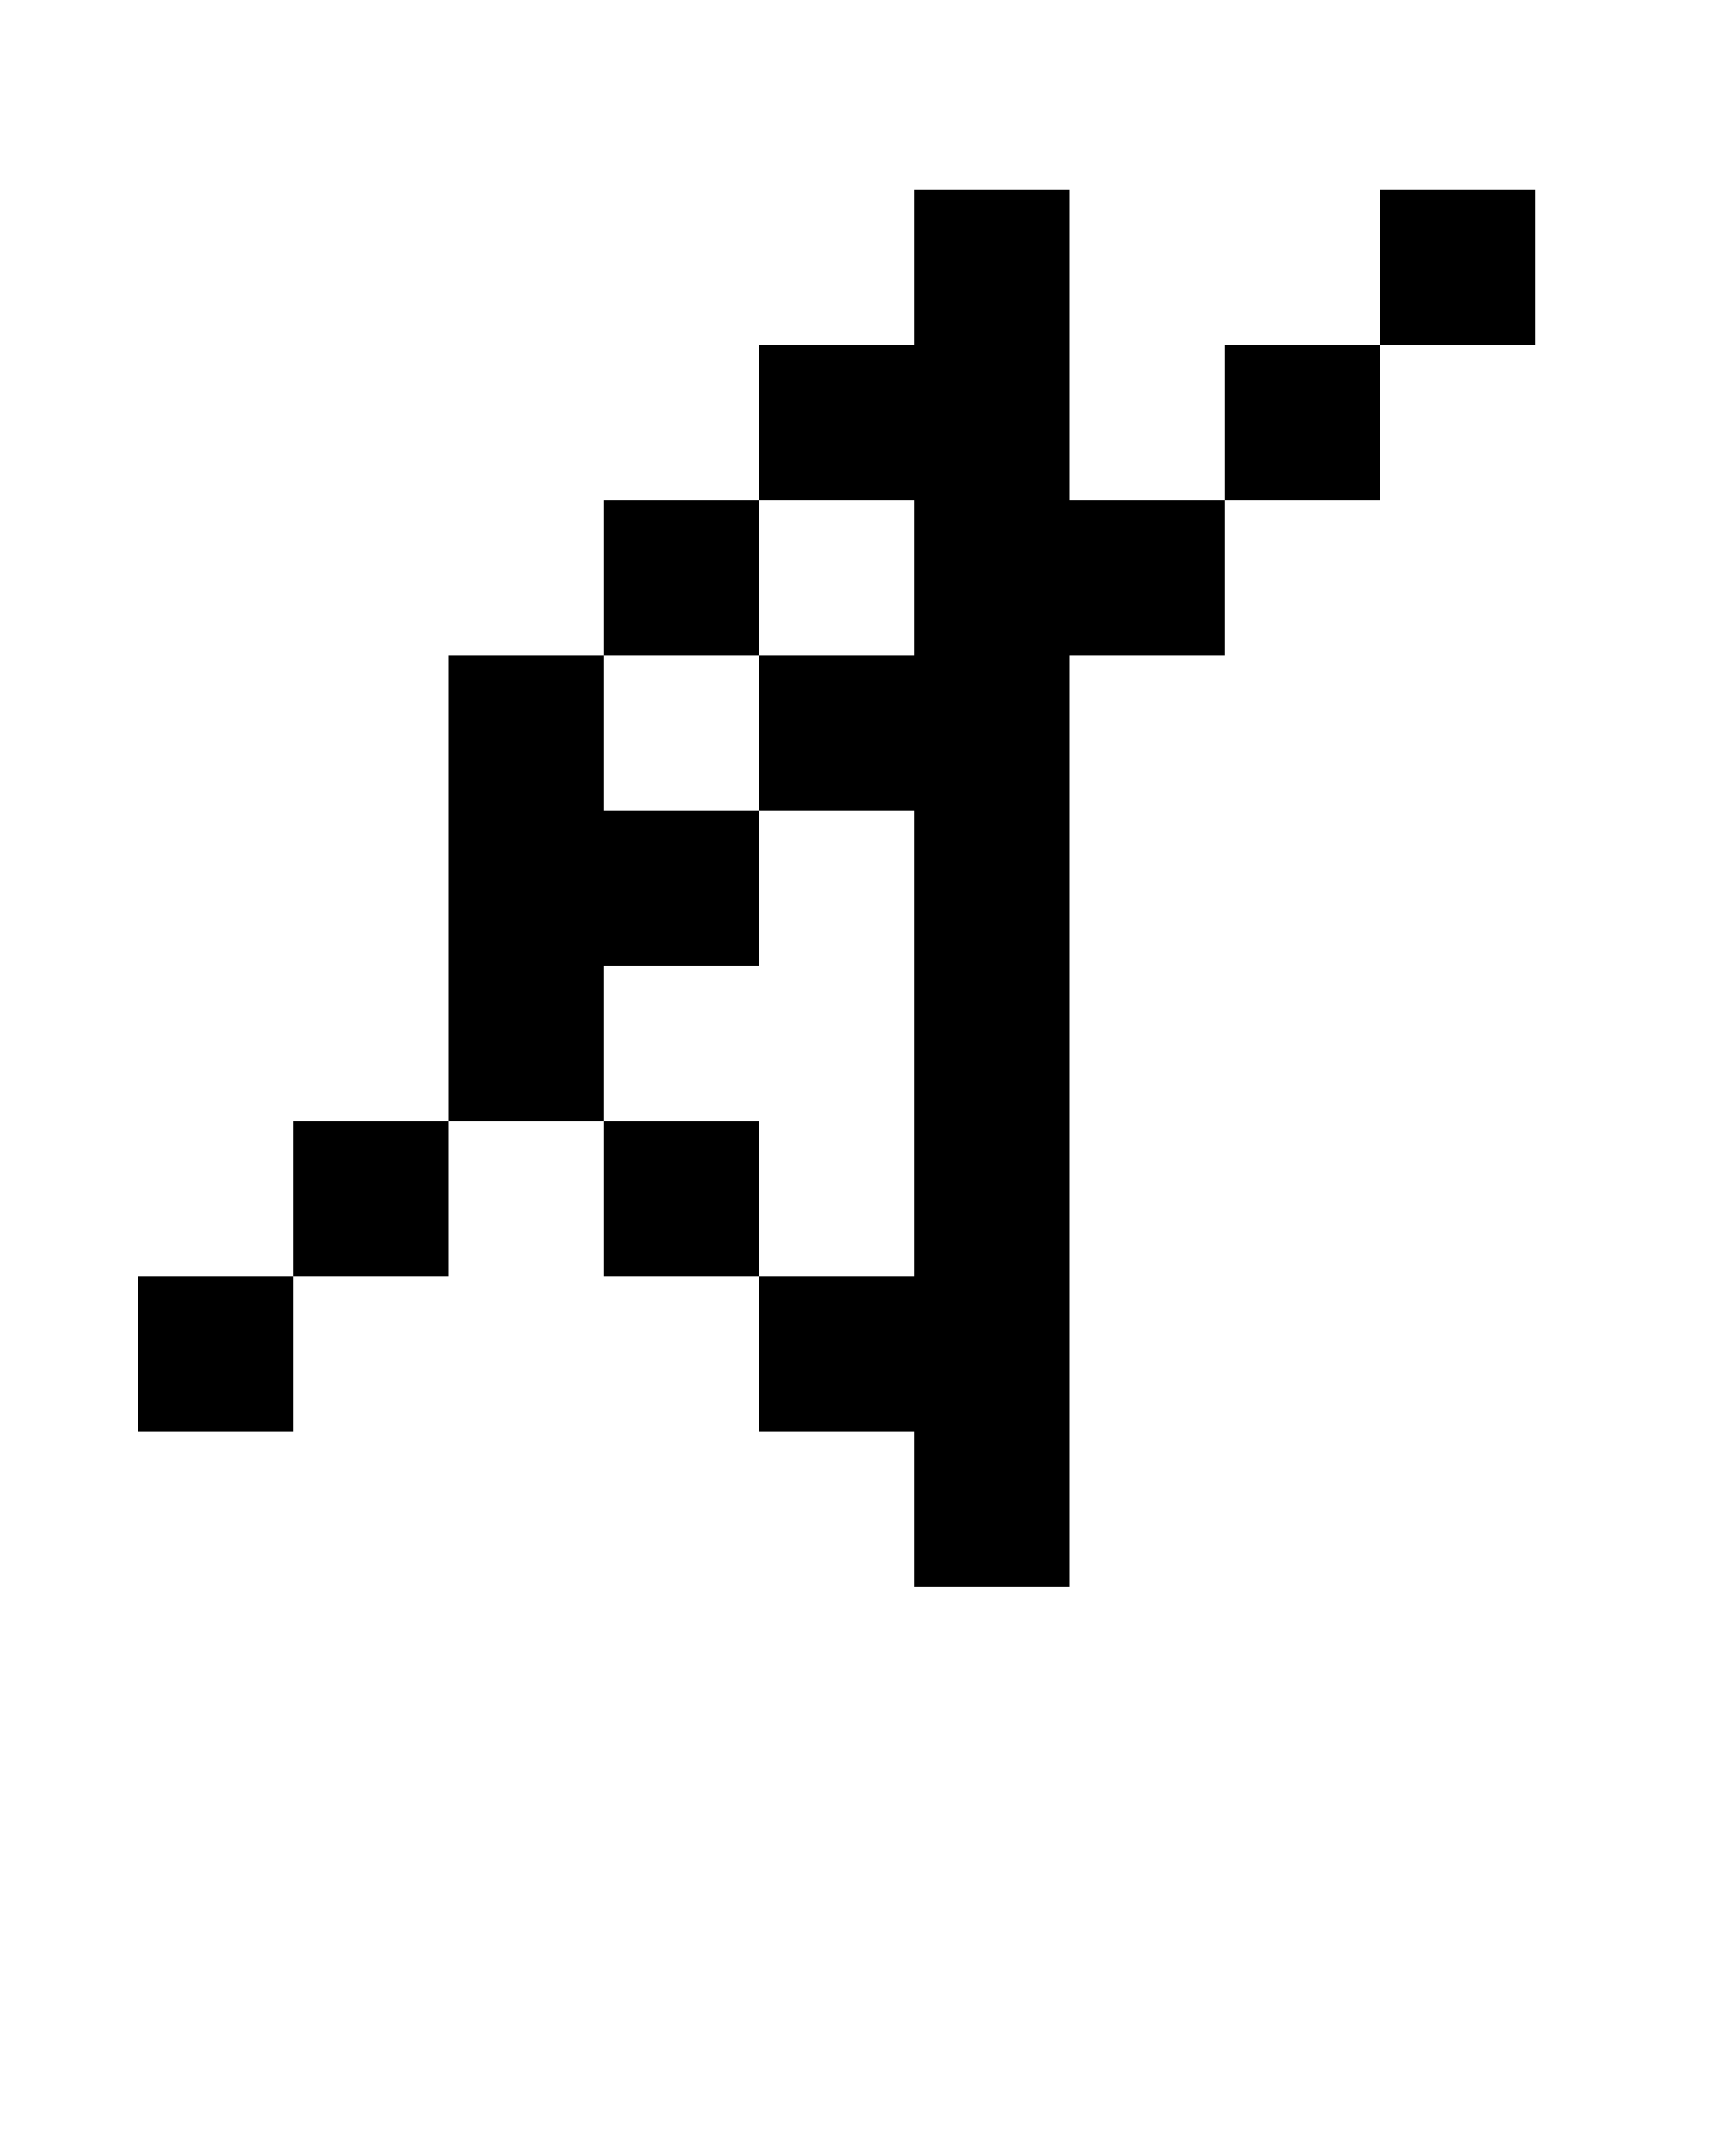
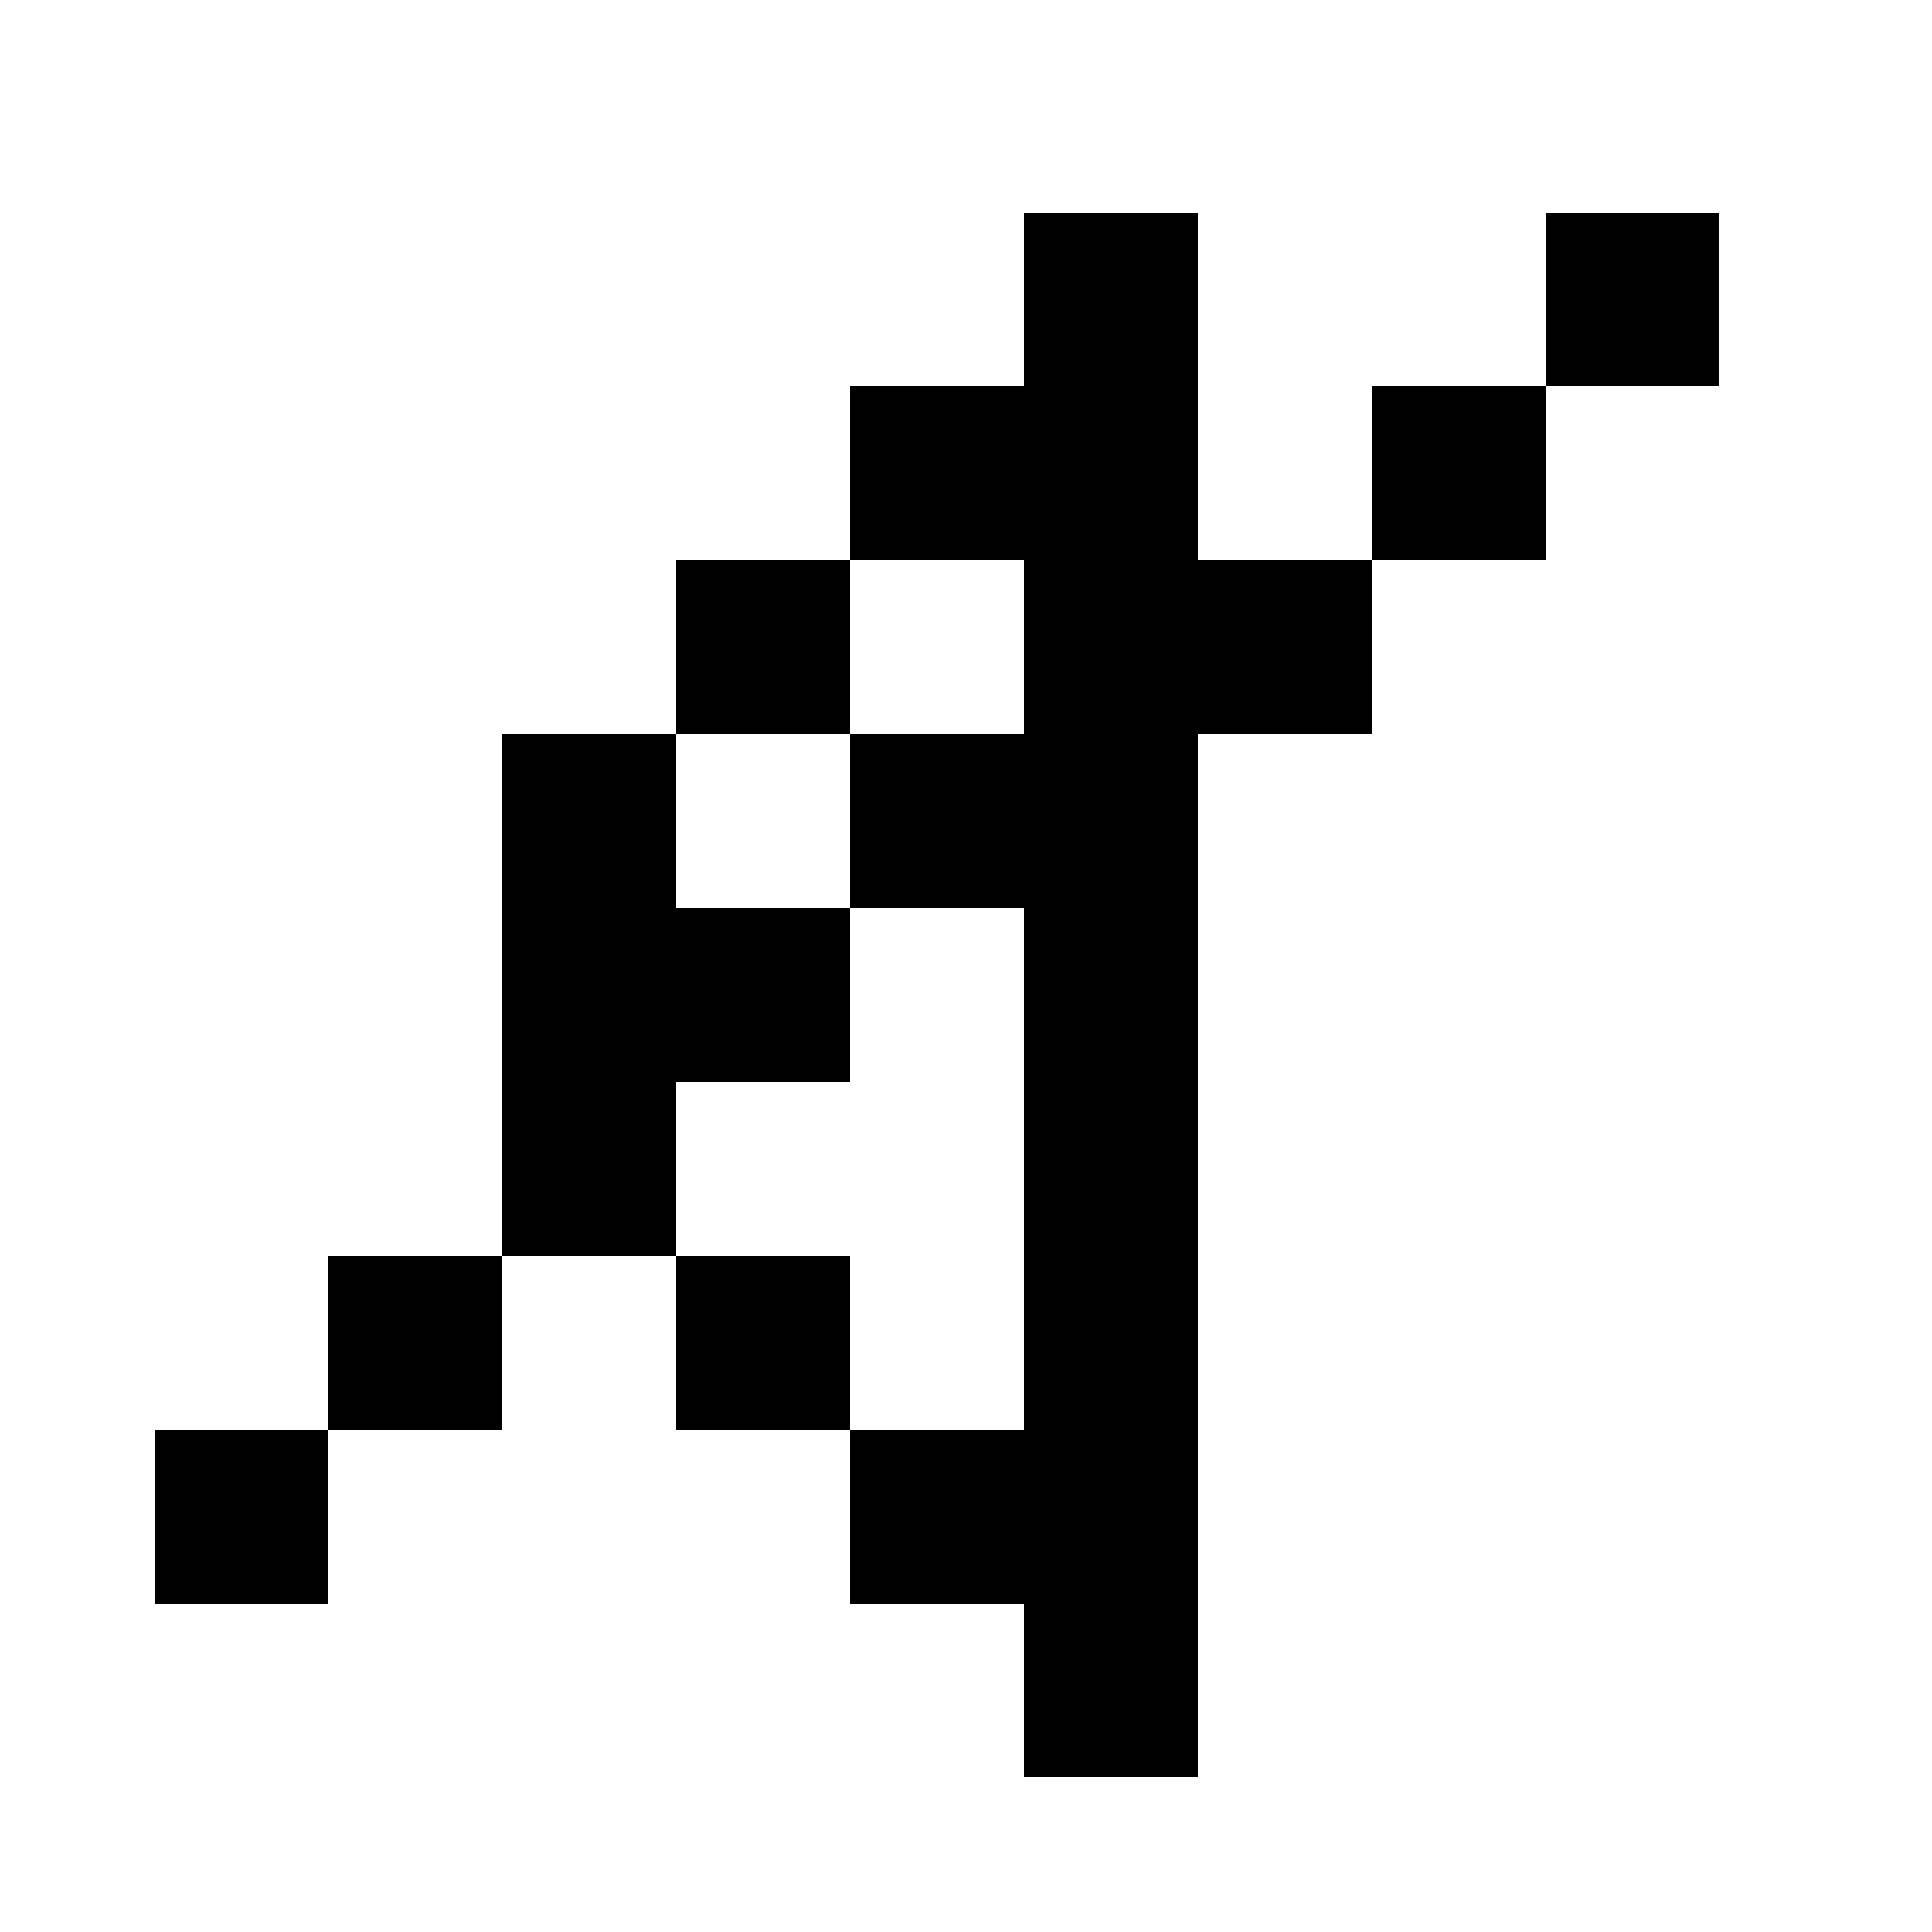
- <svg xmlns="http://www.w3.org/2000/svg" version="1.1" x="0px" y="0px" viewBox="0 0 100 125" enable-background="new 0 0 100 100" xml:space="preserve">
+ <svg xmlns="http://www.w3.org/2000/svg" version="1.1" x="0px" y="0px" viewBox="0 0 100 100" enable-background="new 0 0 100 100" xml:space="preserve">
  <g>
    <rect x="35" y="65" width="9" height="9" />
    <polygon points="62,20 62,11 53,11 53,20 44,20 44,29 53,29 53,38 44,38 44,47 53,47 53,56 53,65 53,74 44,74 44,83 53,83 53,92    62,92 62,83 62,74 62,65 62,56 62,47 62,38 71,38 71,29 62,29  " />
    <rect x="80" y="11" width="9" height="9" />
    <rect x="71" y="20" width="9" height="9" />
    <polygon points="44,56 44,47 35,47 35,38 26,38 26,47 26,56 26,65 35,65 35,56  " />
    <rect x="17" y="65" width="9" height="9" />
    <rect x="8" y="74" width="9" height="9" />
    <rect x="35" y="29" width="9" height="9" />
  </g>
</svg>
